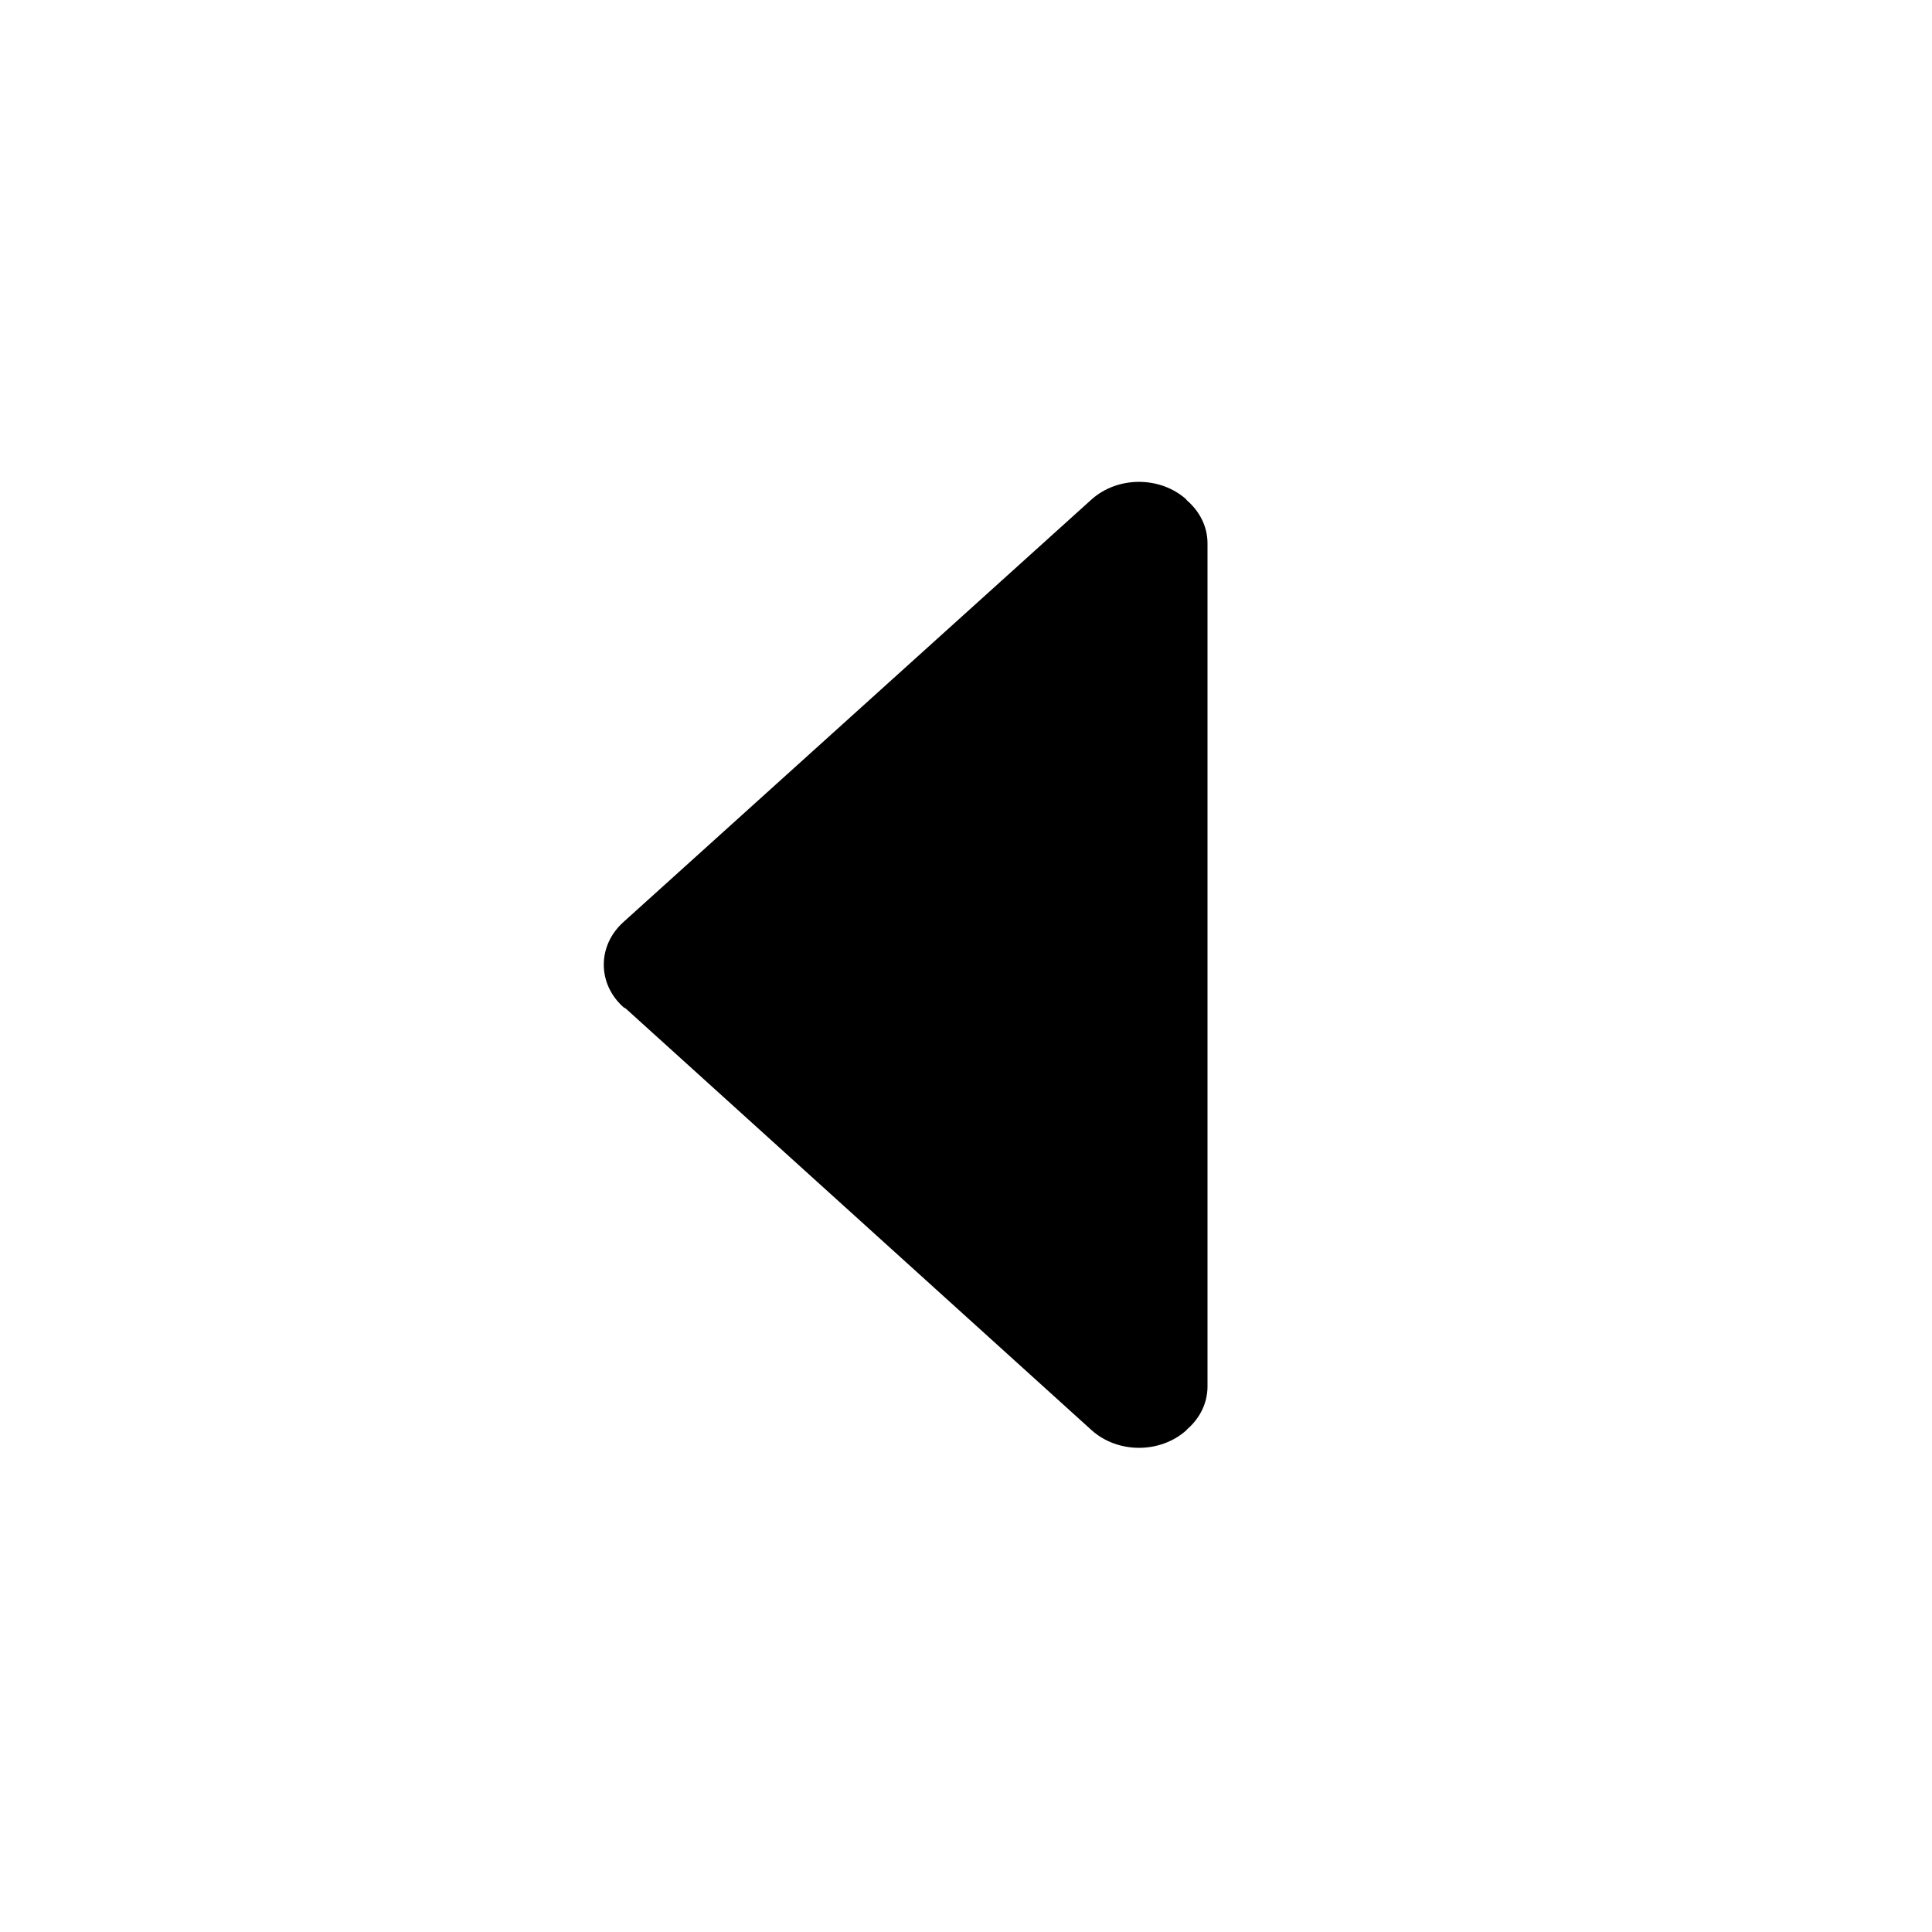
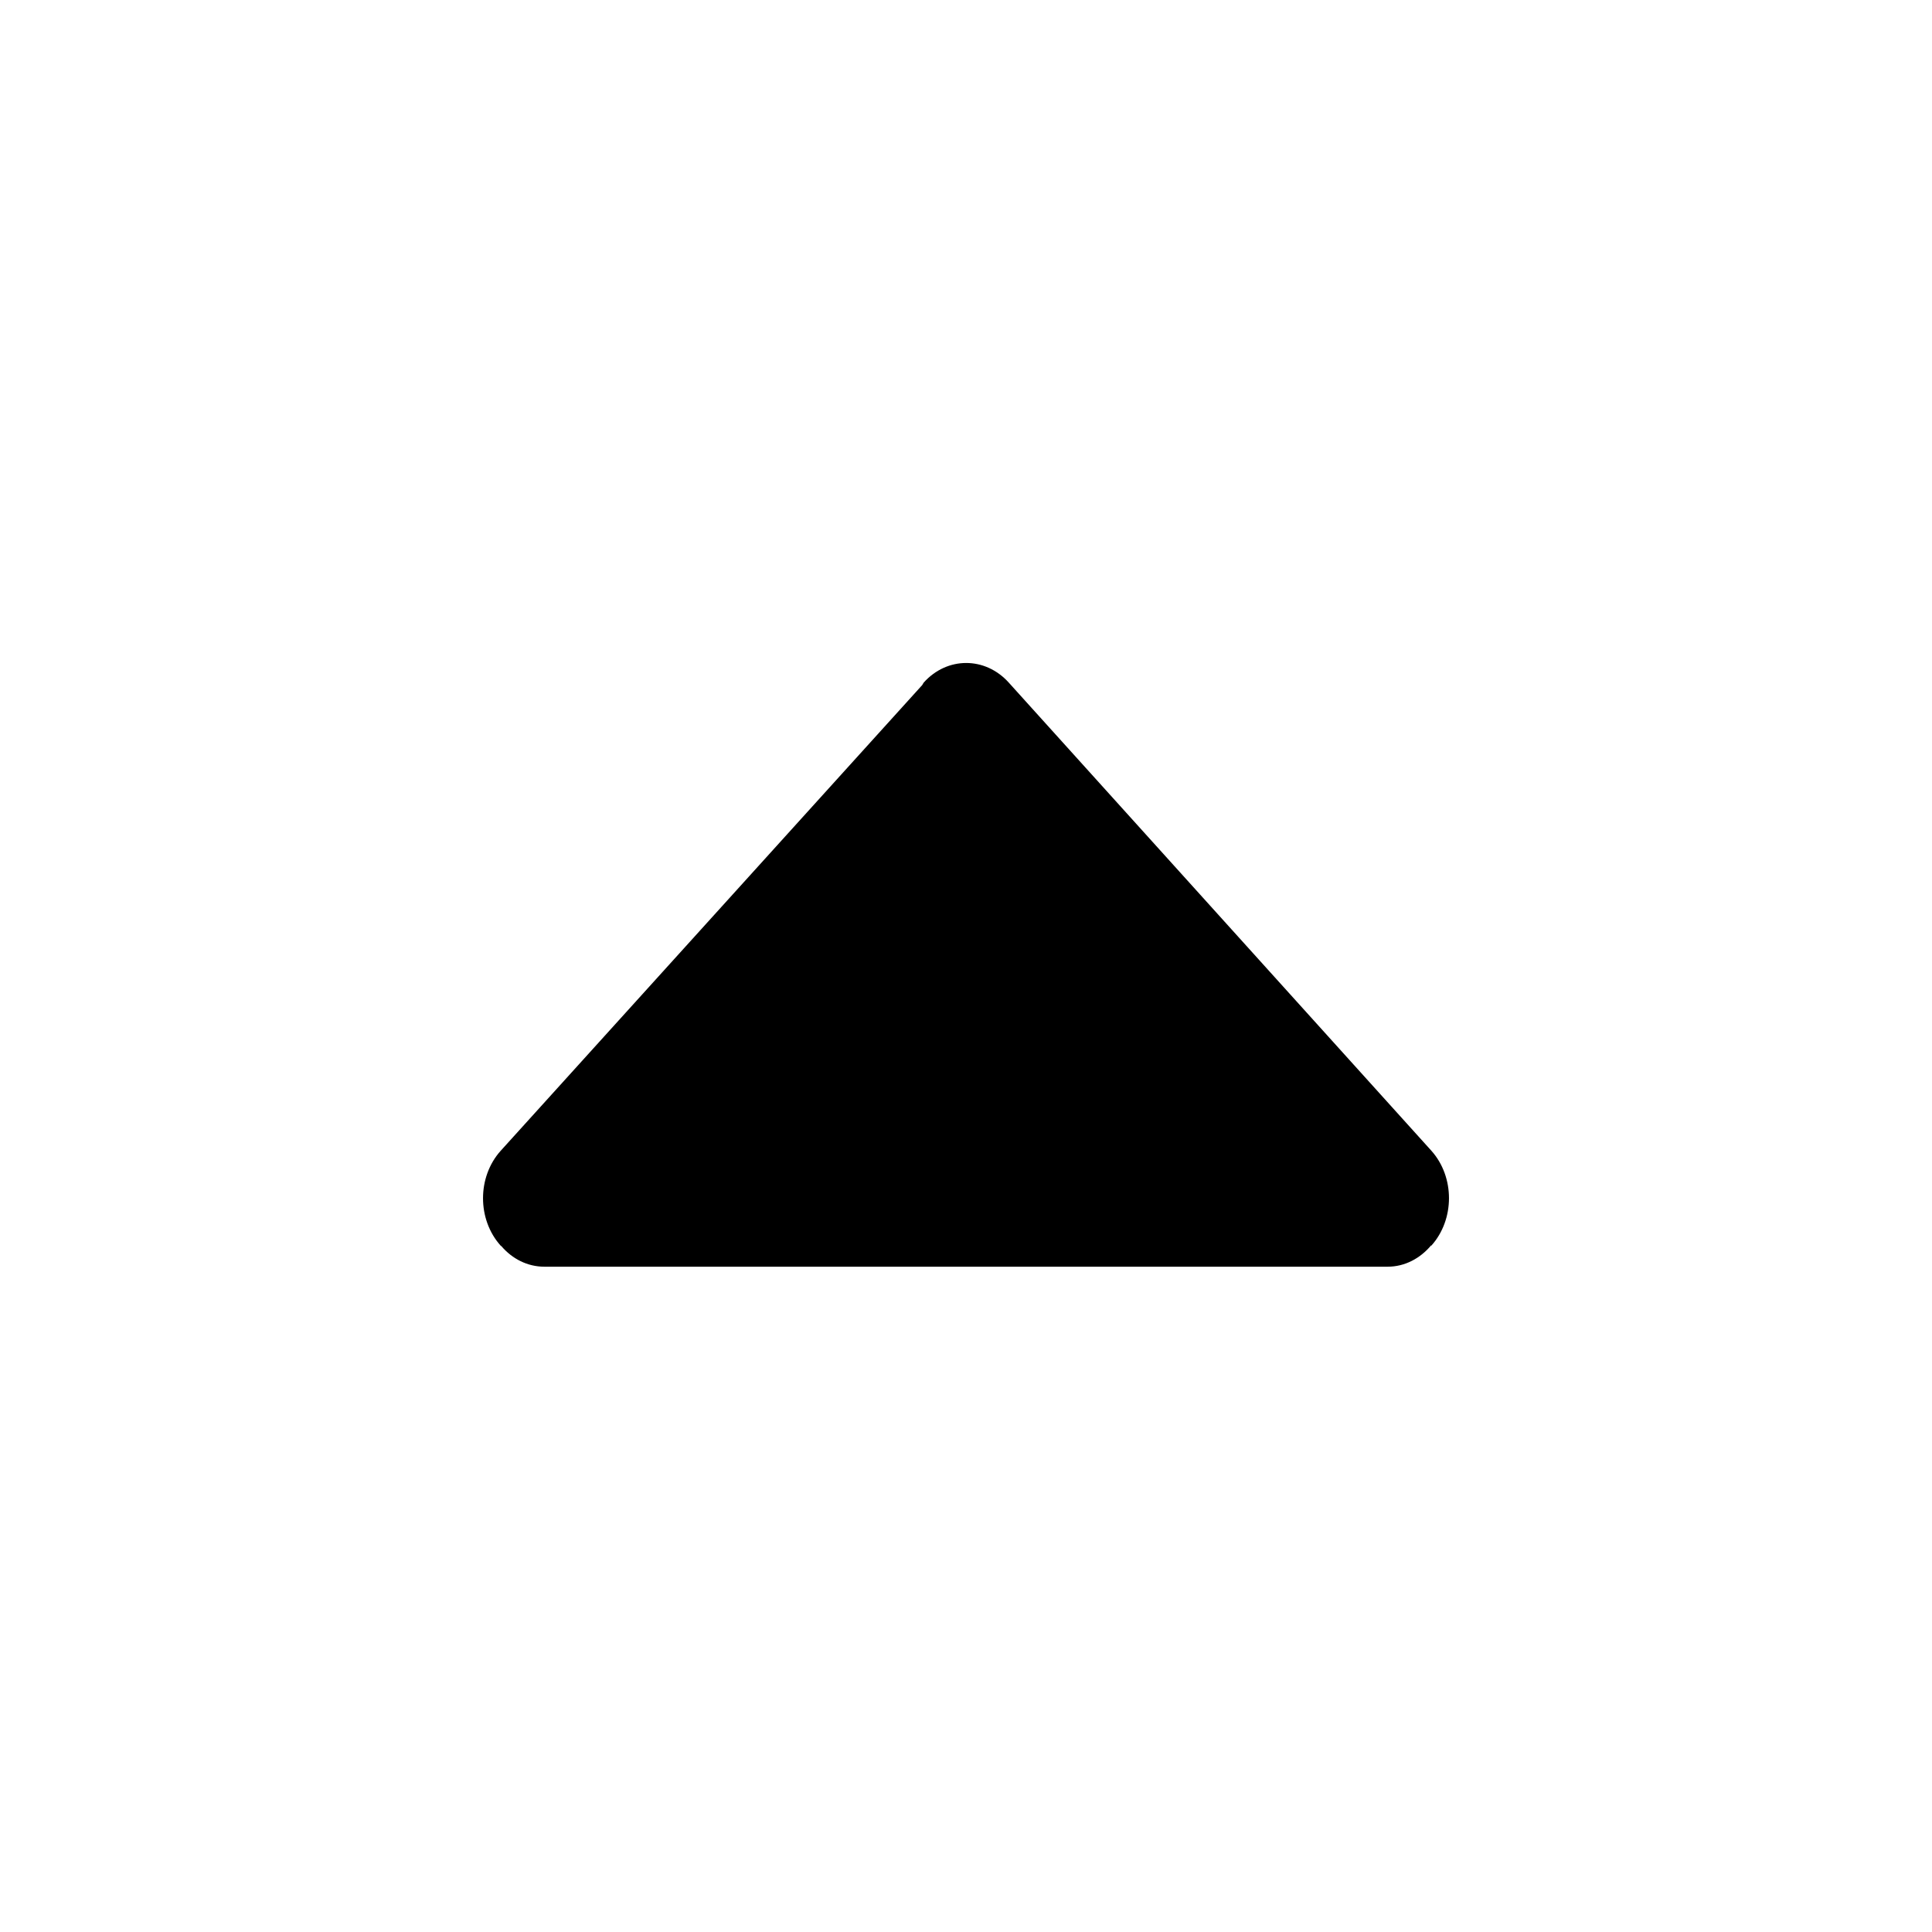
- <svg xmlns="http://www.w3.org/2000/svg" width="32" height="32" viewBox="0 0 32 32" fill="#000000">
-   <g>
-     <path d="M 18.080,8.272L 10.326,15.272c-0.434,0.39-0.434,1.022,0,1.41c 0.012,0.010, 0.028,0.014, 0.040,0.024l 7.714,6.982 c 0.434,0.39, 1.138,0.39, 1.572,0c 0.004-0.004, 0.004-0.008, 0.008-0.012C 19.87,23.496, 20,23.244, 20,22.964L 20,8.998 c0-0.286-0.138-0.54-0.352-0.72l 0.004-0.004C 19.218,7.884, 18.514,7.884, 18.080,8.272z" />
+ <svg xmlns="http://www.w3.org/2000/svg" width="32" height="32" viewBox="0 0 32 32" fill="#000000" version="1.1" id="svg6">
+   <defs id="defs10" />
+   <g id="g4" transform="rotate(90,15.50013,16.48075)">
+     <path d="m 18.08,8.272 -7.754,7 c -0.434,0.39 -0.434,1.022 0,1.41 0.012,0.01 0.028,0.014 0.04,0.024 l 7.714,6.982 c 0.434,0.39 1.138,0.39 1.572,0 0.004,-0.004 0.004,-0.008 0.008,-0.012 C 19.87,23.496 20,23.244 20,22.964 V 8.998 C 20,8.712 19.862,8.458 19.648,8.278 L 19.652,8.274 C 19.218,7.884 18.514,7.884 18.08,8.272 Z" id="path2" />
  </g>
</svg>
